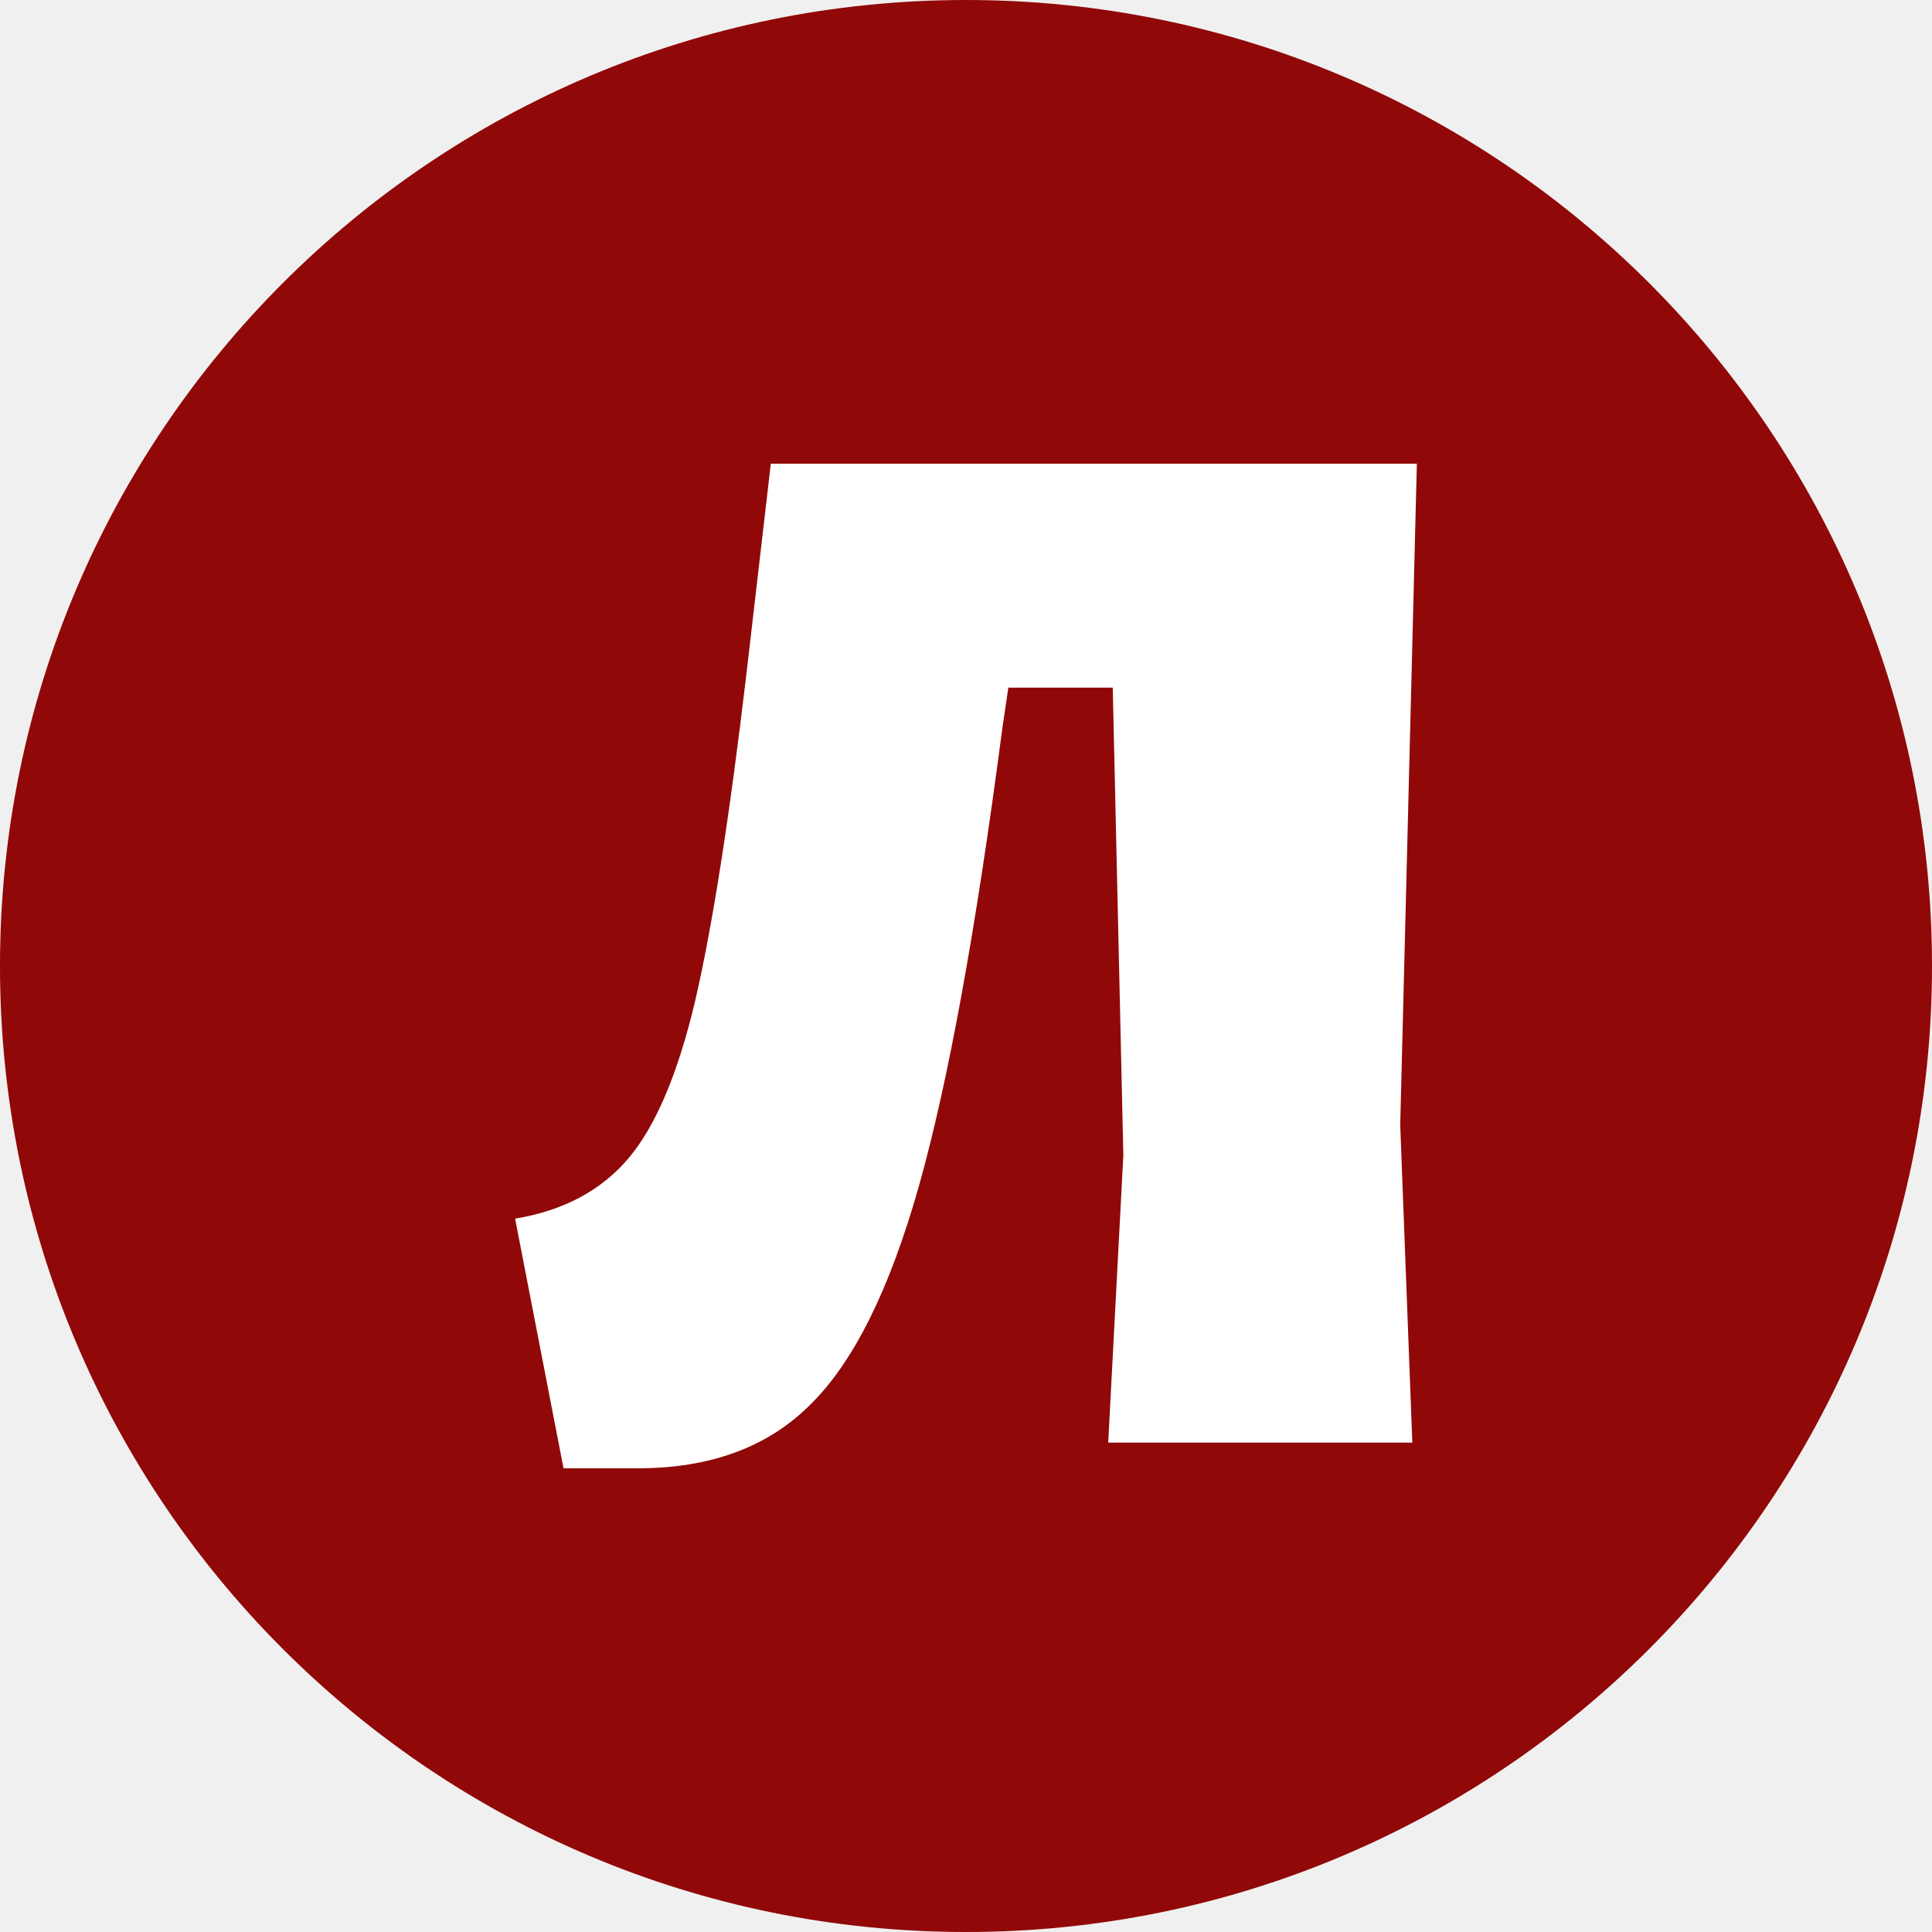
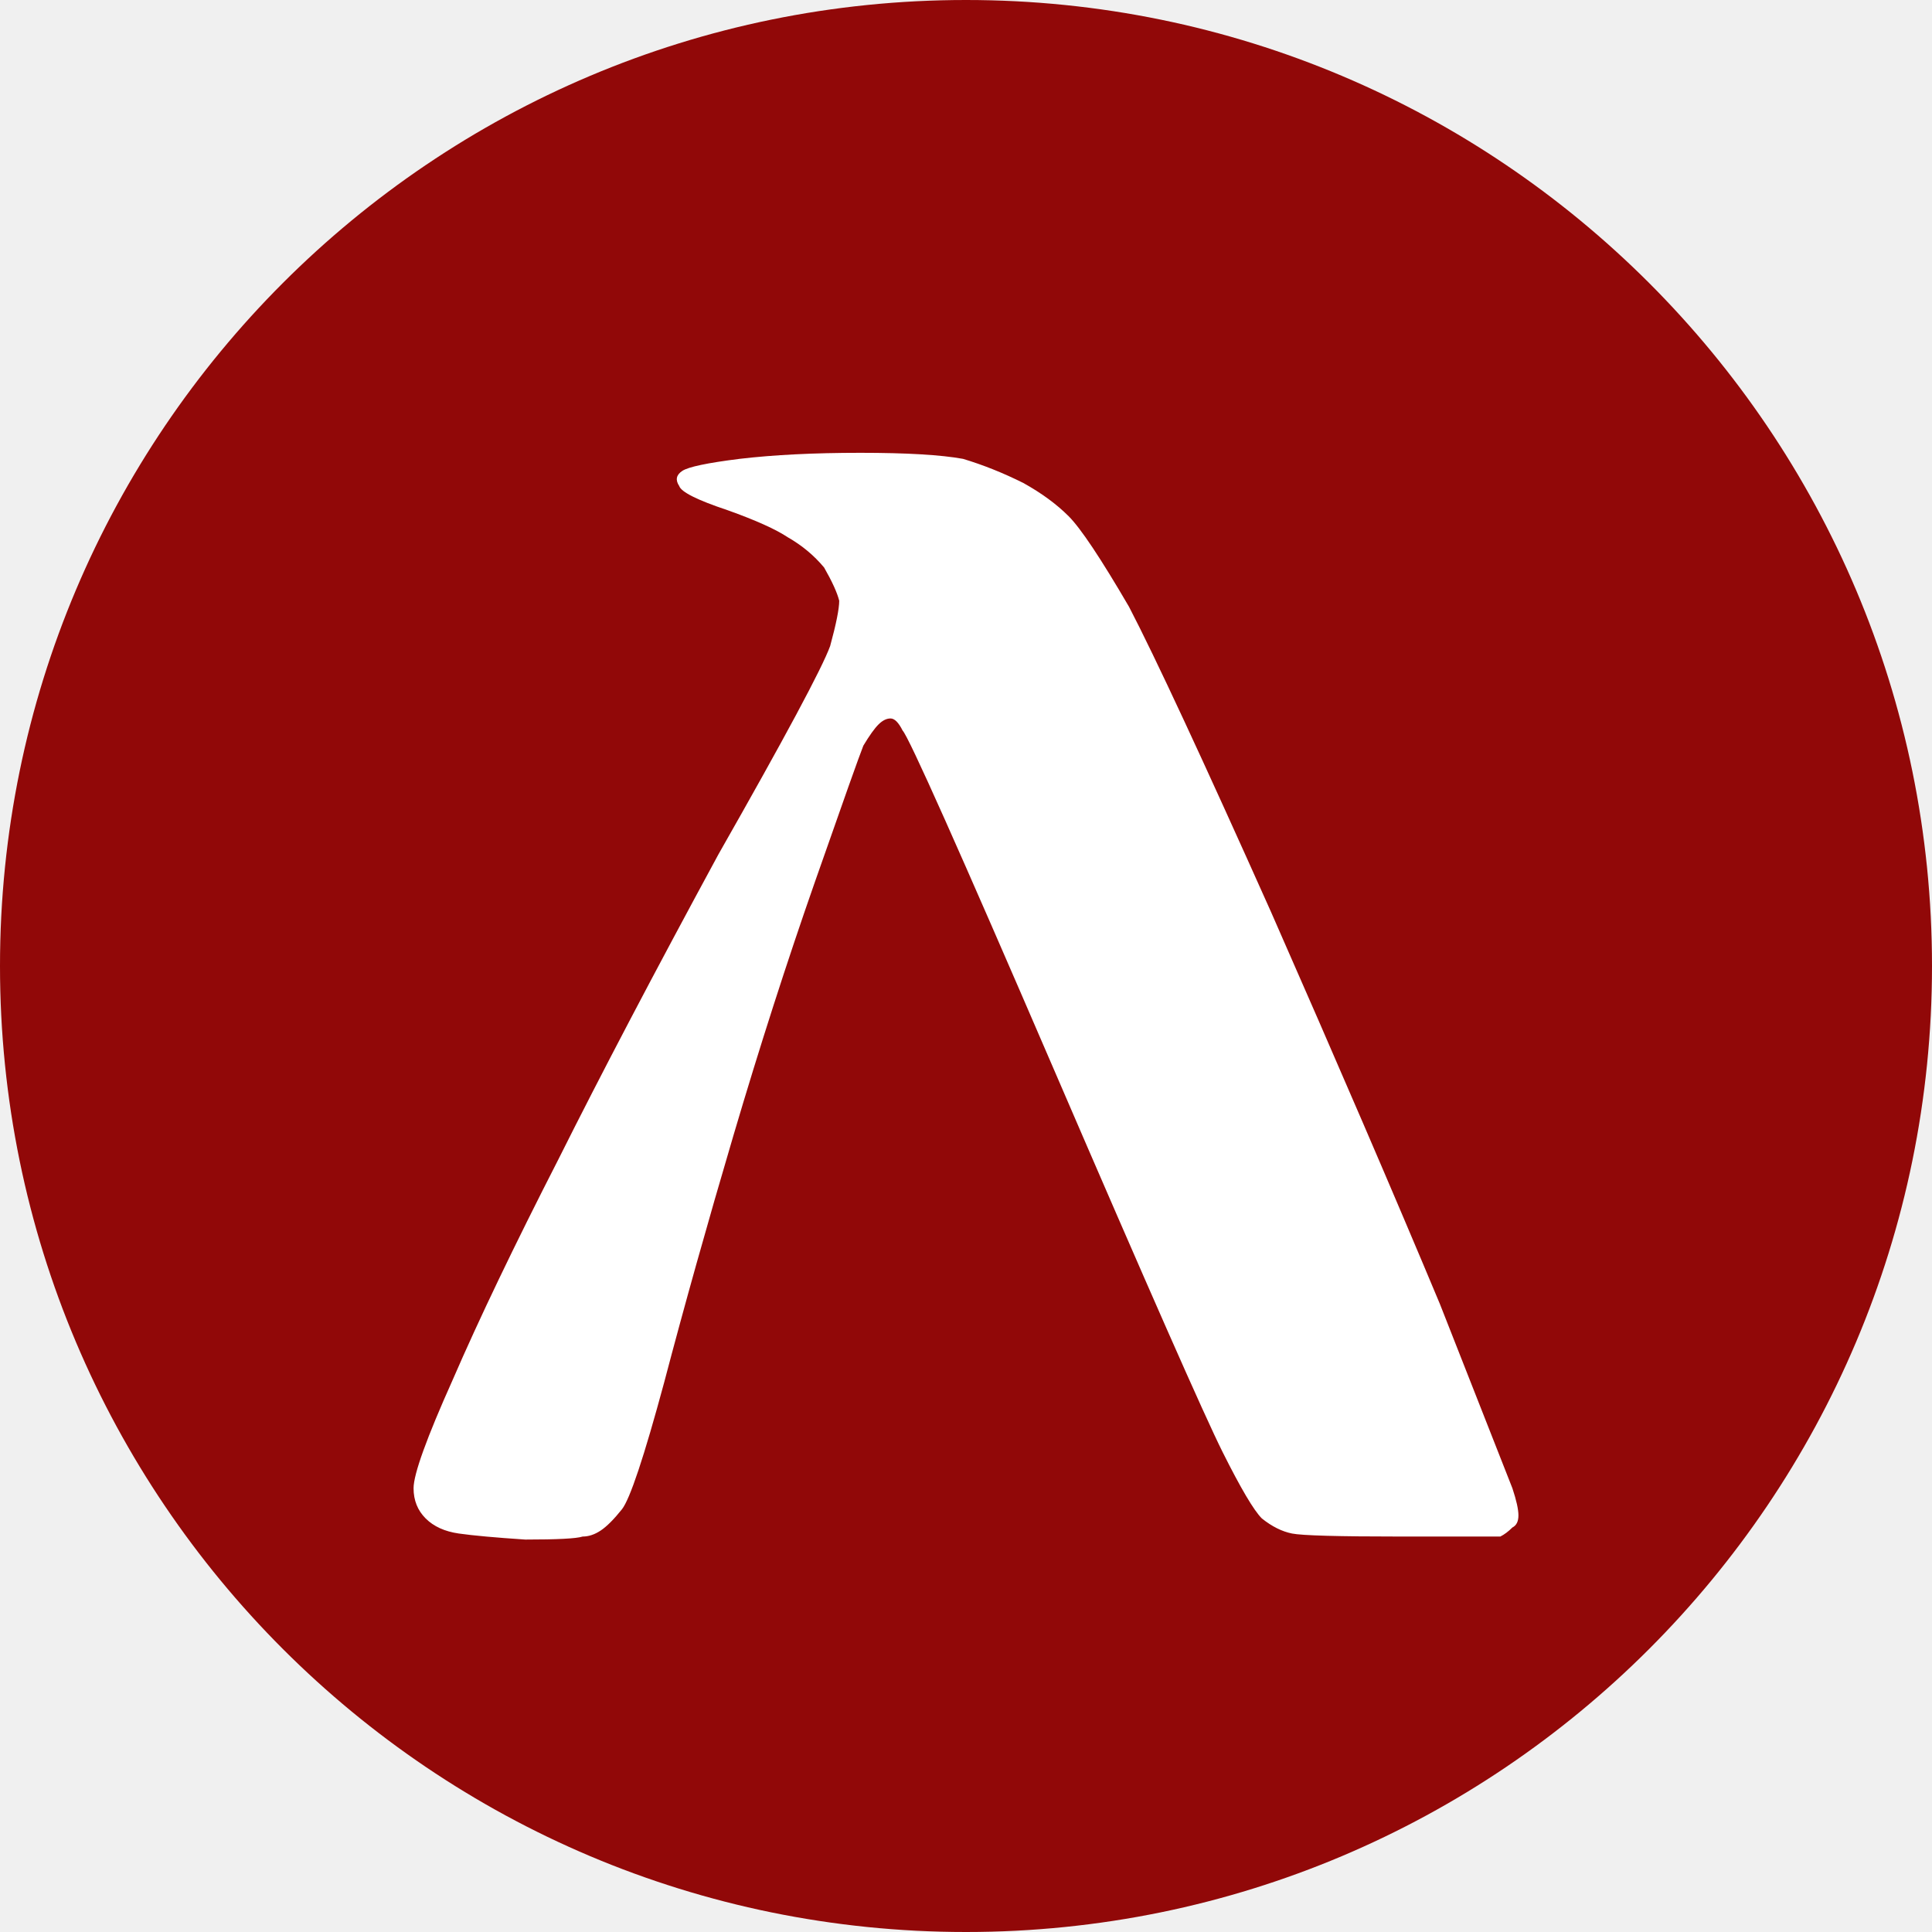
<svg xmlns="http://www.w3.org/2000/svg" viewBox="0 0 64 64">
  <circle cx="32" cy="32" r="32" fill="#910808" />
-   <path fill="#fff" transform="matrix(0.05012 0 0 -0.05012 16.713 47.788)" d="M592 210 600 0H399L409 190L402 499H333L329 472Q303 273 274 170Q245 67 202 25Q160 -17 88 -17H39L7 148Q55 156 82 188Q109 220 126 292Q143 365 160 509L176 647H603Z" />
+   <path fill="#fff" d="M17.4 51.0Q15.9 50.9 15.2 50.8Q14.5 50.7 14.1 50.3Q13.7 49.9 13.7 49.3Q13.7 48.6 15.0 45.7Q16.3 42.7 18.5 38.4Q20.6 34.2 23.8 28.3Q27.1 22.5 27.5 21.4Q27.8 20.3 27.8 19.9Q27.7 19.5 27.3 18.8Q26.8 18.2 26.1 17.8Q25.5 17.4 24.1 16.9Q22.6 16.4 22.5 16.1Q22.3 15.8 22.6 15.6Q22.9 15.4 24.5 15.2Q26.2 15.0 28.5 15.0Q30.8 15.0 31.9 15.2Q32.9 15.5 33.9 16.0Q34.8 16.5 35.4 17.1Q36.0 17.7 37.4 20.1Q38.7 22.6 42.1 30.2Q45.4 37.7 47.7 43.2Q49.9 48.8 50.1 49.3Q50.3 49.9 50.3 50.2Q50.3 50.5 50.1 50.6Q49.9 50.8 49.7 50.9Q49.5 50.9 46.4 50.9Q43.3 50.9 42.8 50.8Q42.3 50.7 41.8 50.3Q41.4 49.9 40.5 48.1Q39.6 46.3 34.9 35.4Q30.2 24.5 29.9 24.2Q29.7 23.8 29.5 23.8Q29.3 23.8 29.1 24.0Q28.9 24.2 28.6 24.7Q28.4 25.2 27.0 29.2Q25.6 33.2 24.3 37.6Q23.0 42.0 22.0 45.8Q21.0 49.5 20.6 50.0Q20.2 50.5 19.9 50.7Q19.6 50.9 19.3 50.9Q19.0 51.0 17.4 51.0Z" />
</svg>
